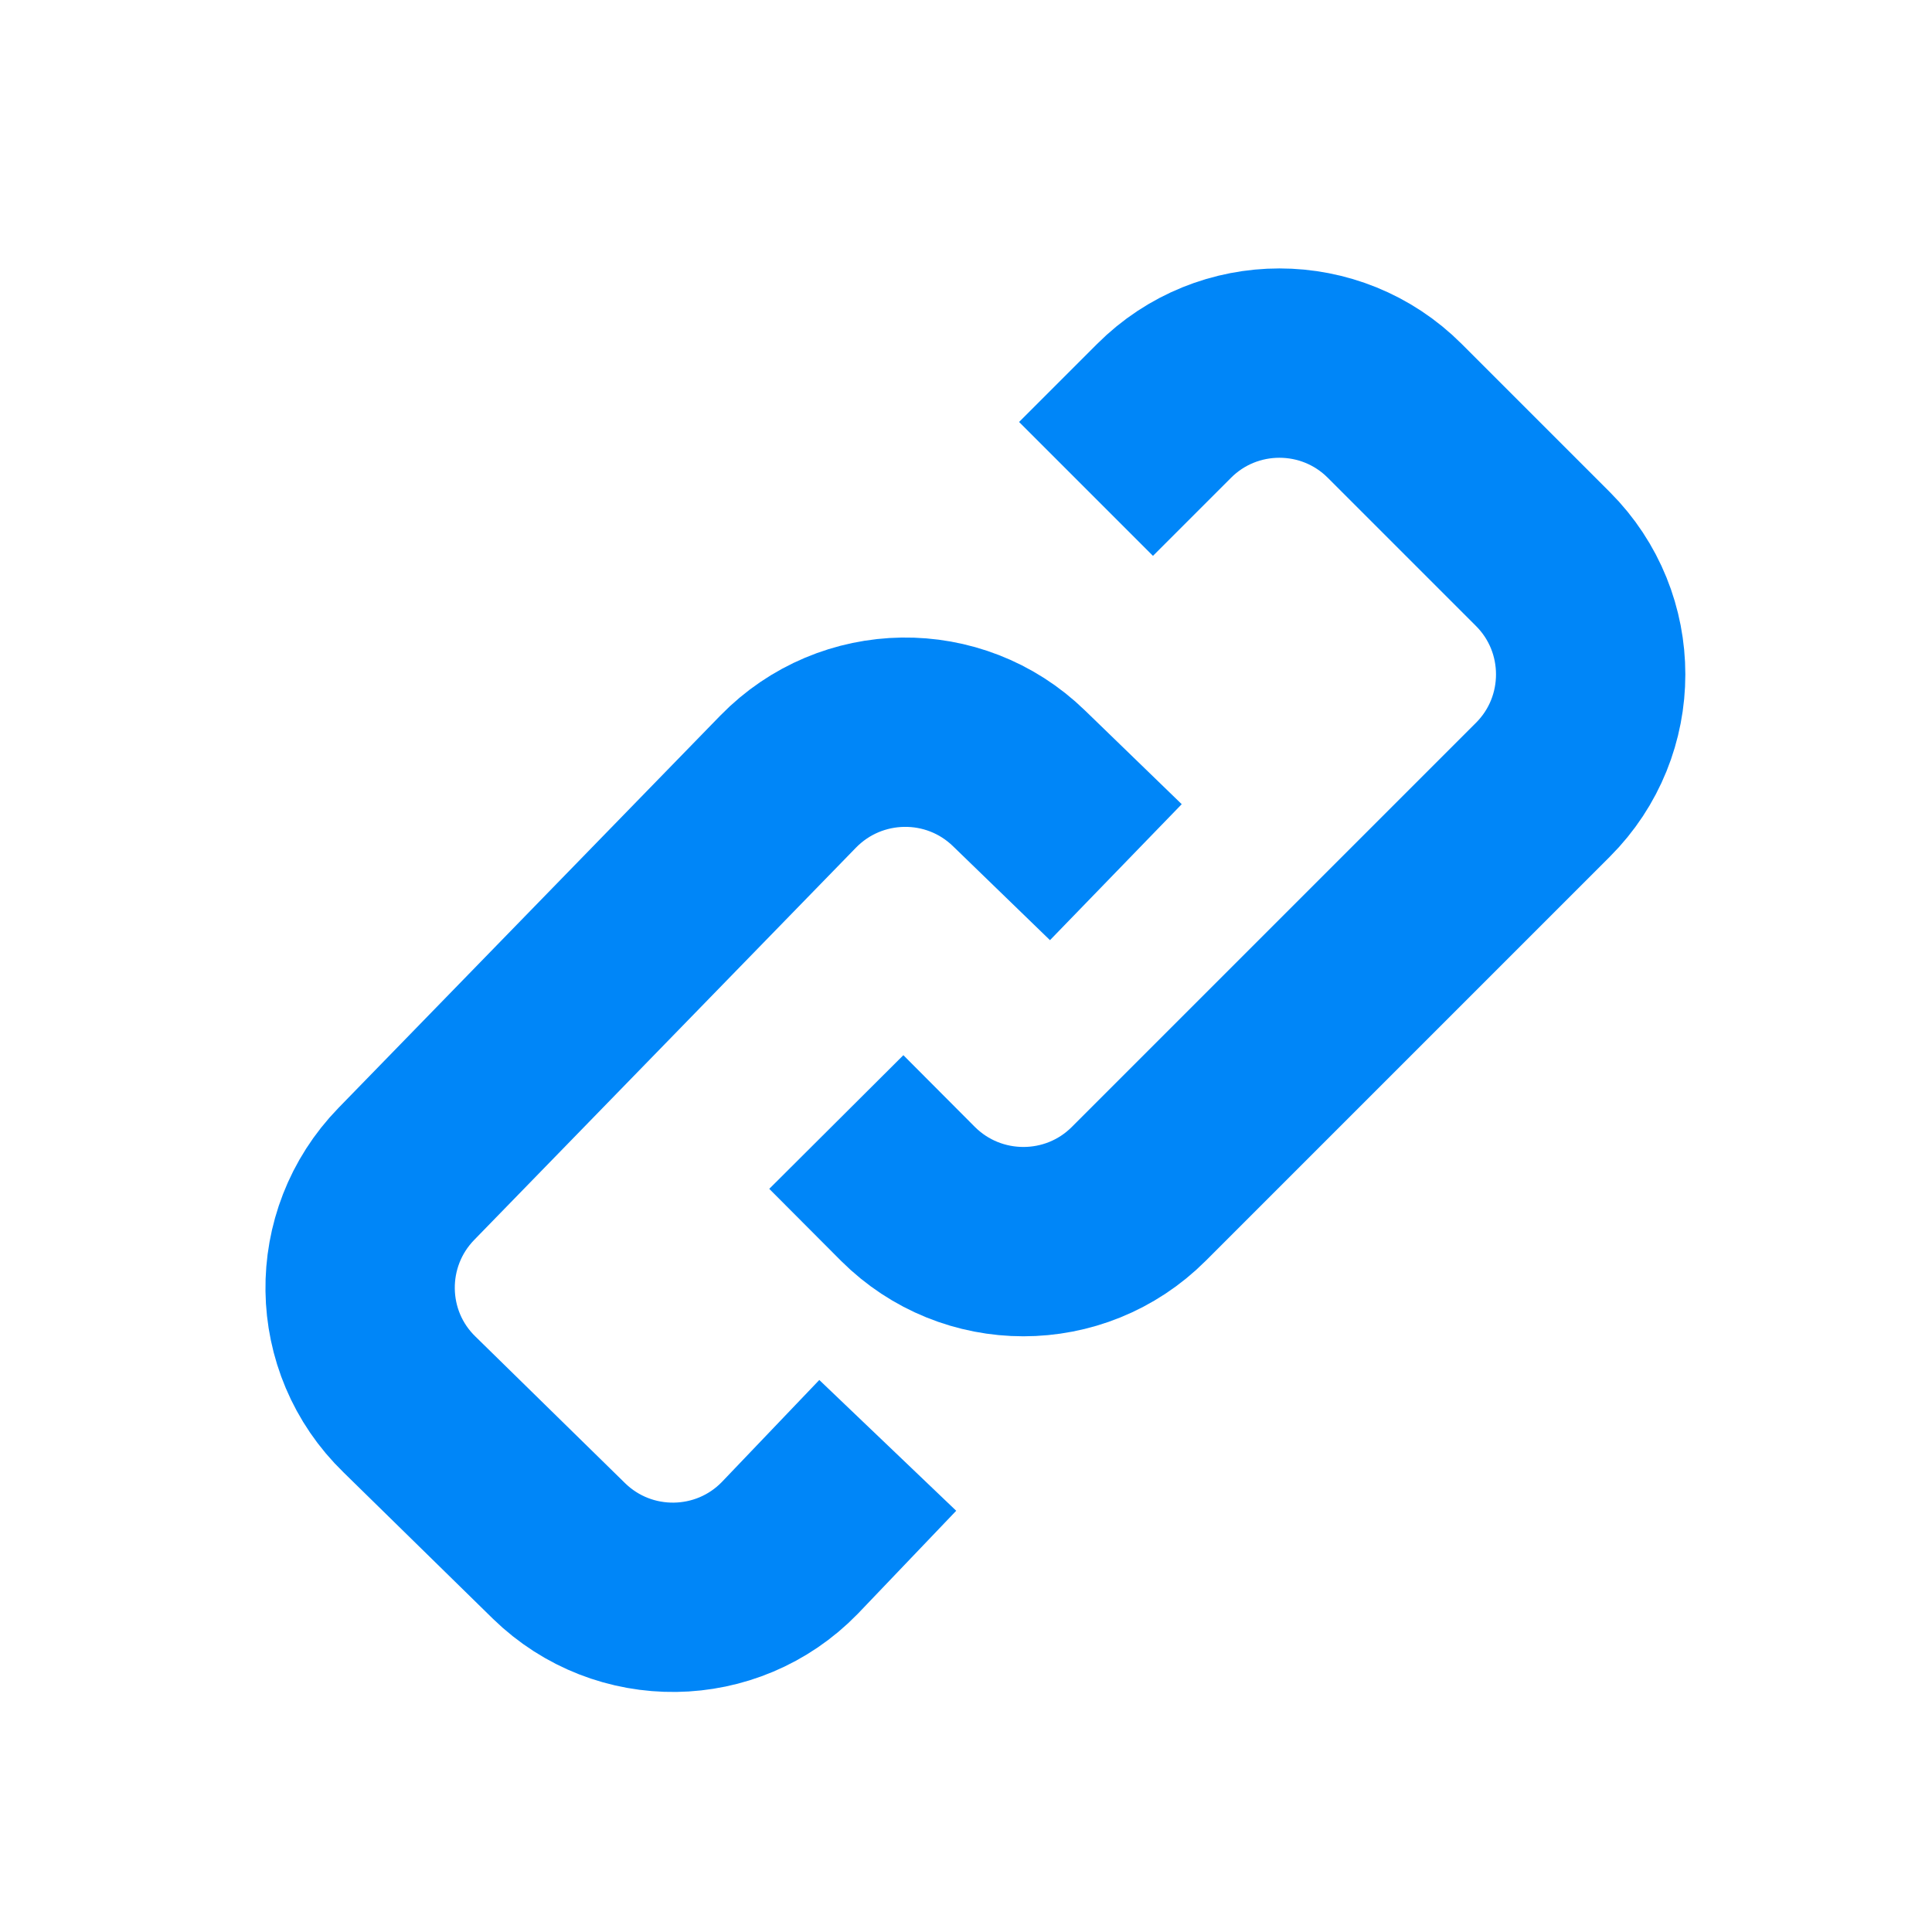
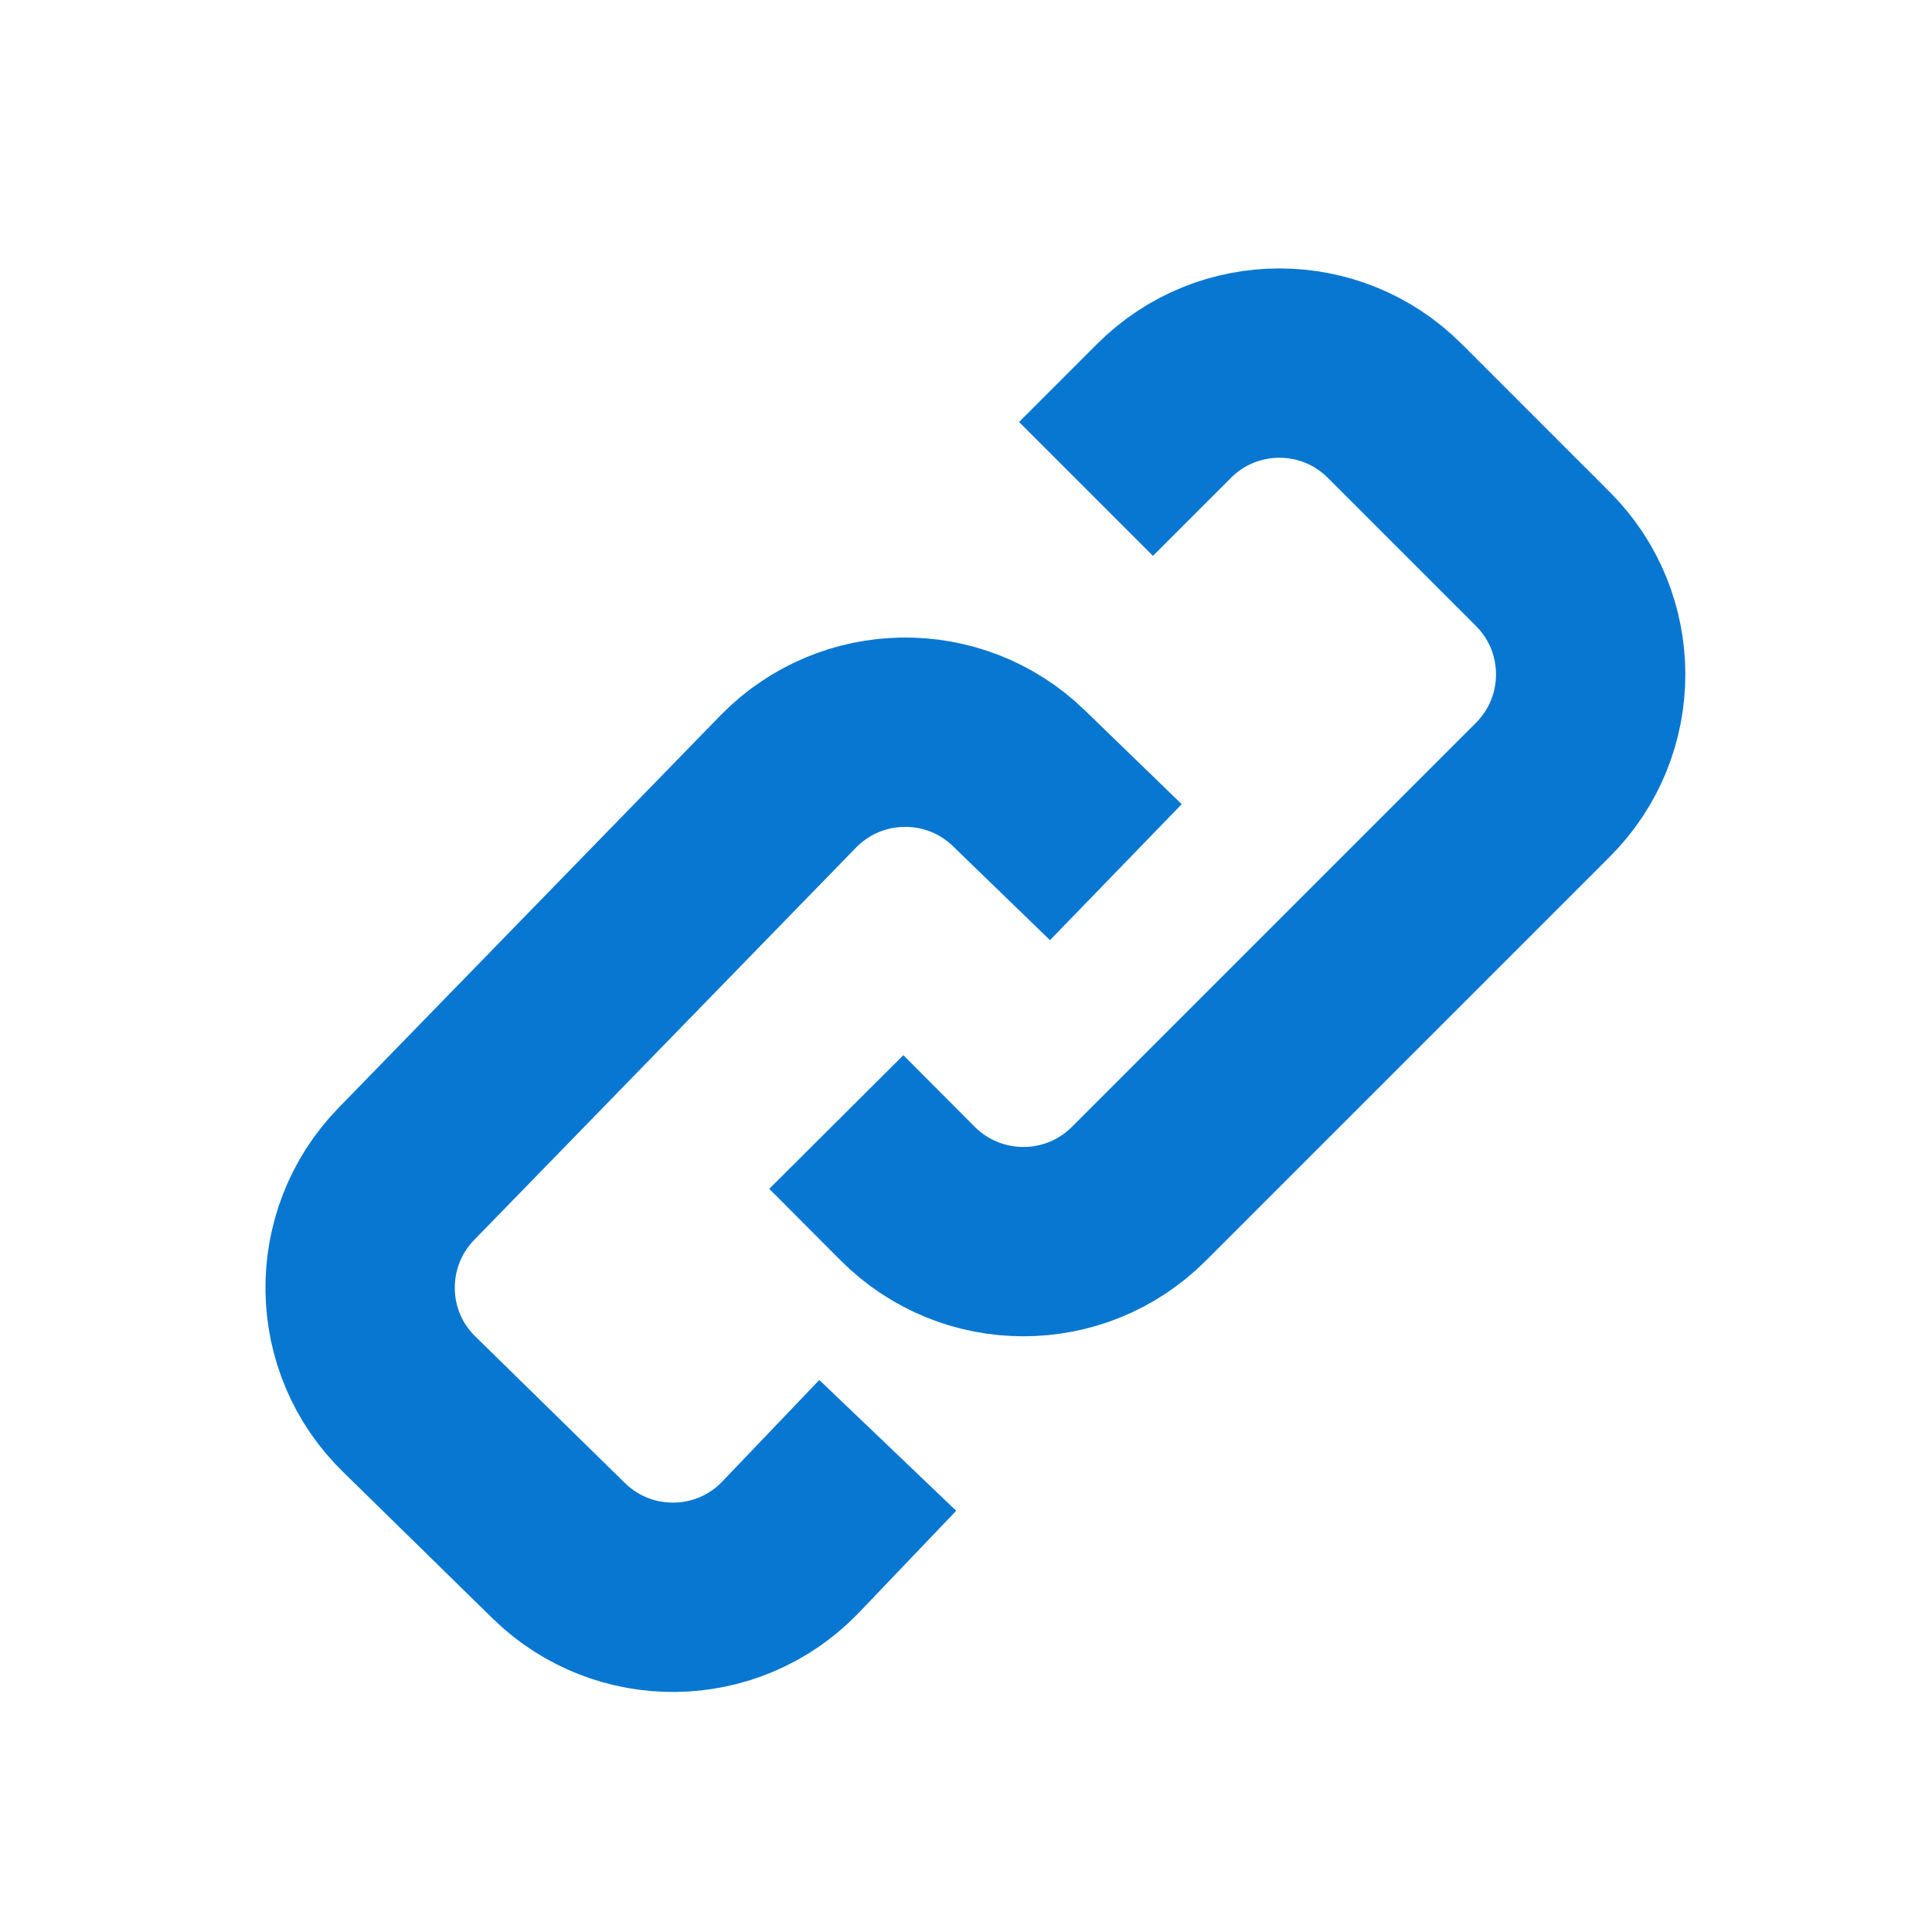
<svg xmlns="http://www.w3.org/2000/svg" version="1.1" id="Layer_1" x="0px" y="0px" width="16px" height="16px" viewBox="0 0 16 16" enable-background="new 0 0 16 16" xml:space="preserve">
-   <path fill="none" stroke="#0086f8" stroke-width="1.568" stroke-linejoin="round" stroke-miterlimit="10" d="M9.241,7.223  L8.439,6.446C7.904,5.926,7.049,5.938,6.527,6.473L3.365,9.722c-0.52,0.535-0.509,1.391,0.027,1.91l1.238,1.213  c0.535,0.521,1.391,0.509,1.911-0.026l0.811-0.849" />
-   <path fill="none" stroke="#0086f8" stroke-width="1.568" stroke-linejoin="round" stroke-miterlimit="10" d="M6.926,9.292  l0.593,0.595c0.528,0.527,1.384,0.528,1.912,0l3.347-3.347c0.527-0.527,0.527-1.383,0-1.91l-1.227-1.227  c-0.527-0.528-1.384-0.528-1.911,0L8.994,4.049" />
+   <path fill="none" stroke="#0877d1" stroke-width="1.568" stroke-linejoin="round" stroke-miterlimit="10" d="M9.241,7.223  L8.439,6.446C7.904,5.926,7.049,5.938,6.527,6.473L3.365,9.722c-0.52,0.535-0.509,1.391,0.027,1.91l1.238,1.213  c0.535,0.521,1.391,0.509,1.911-0.026l0.811-0.849" />
+   <path fill="none" stroke="#0877d1" stroke-width="1.568" stroke-linejoin="round" stroke-miterlimit="10" d="M6.926,9.292  l0.593,0.595c0.528,0.527,1.384,0.528,1.912,0l3.347-3.347c0.527-0.527,0.527-1.383,0-1.91l-1.227-1.227  c-0.527-0.528-1.384-0.528-1.911,0L8.994,4.049" />
</svg>
